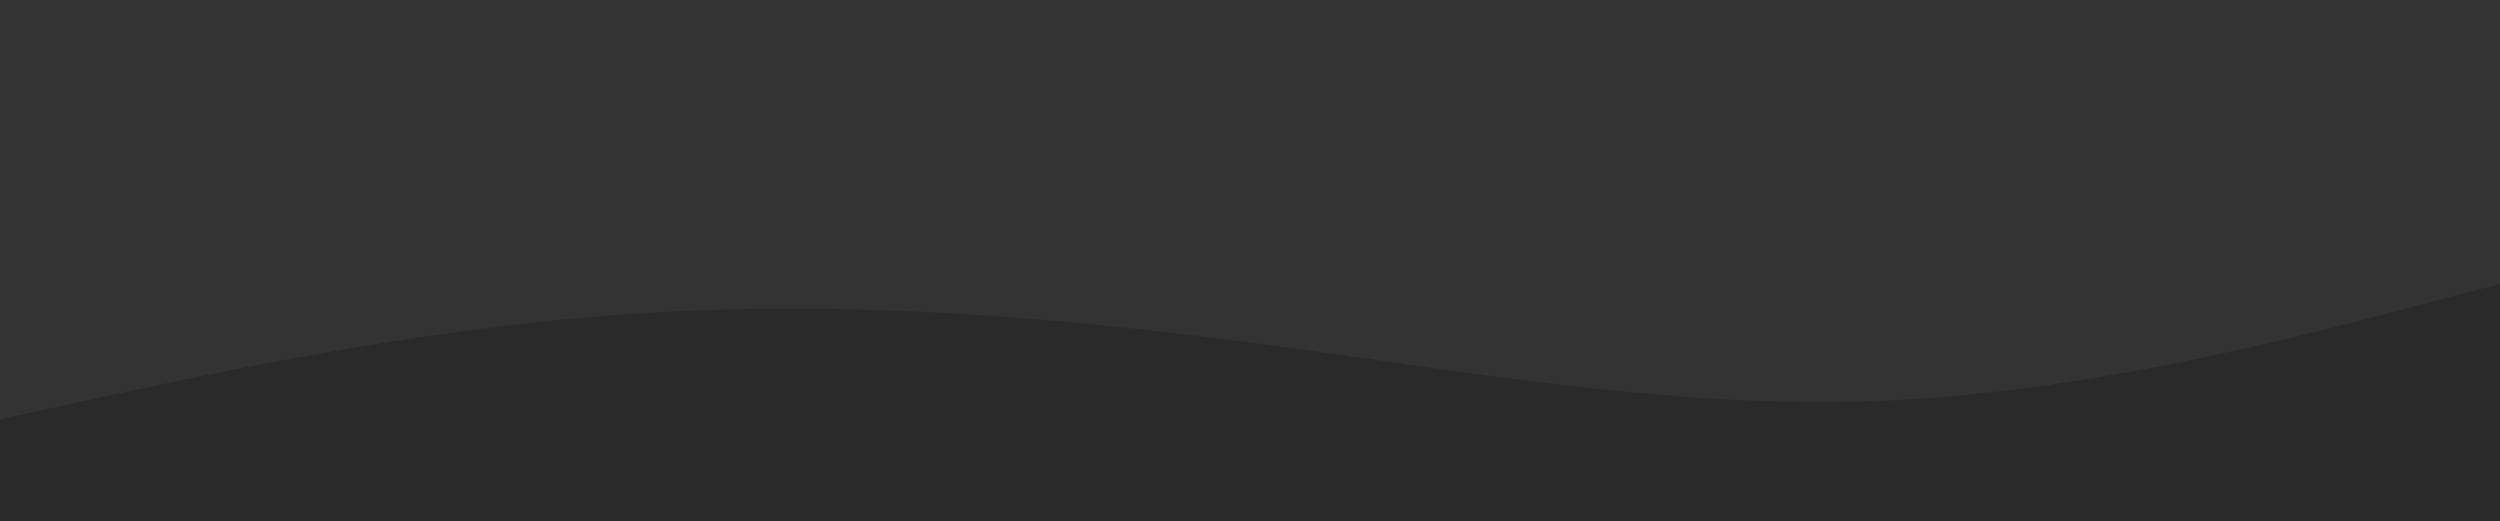
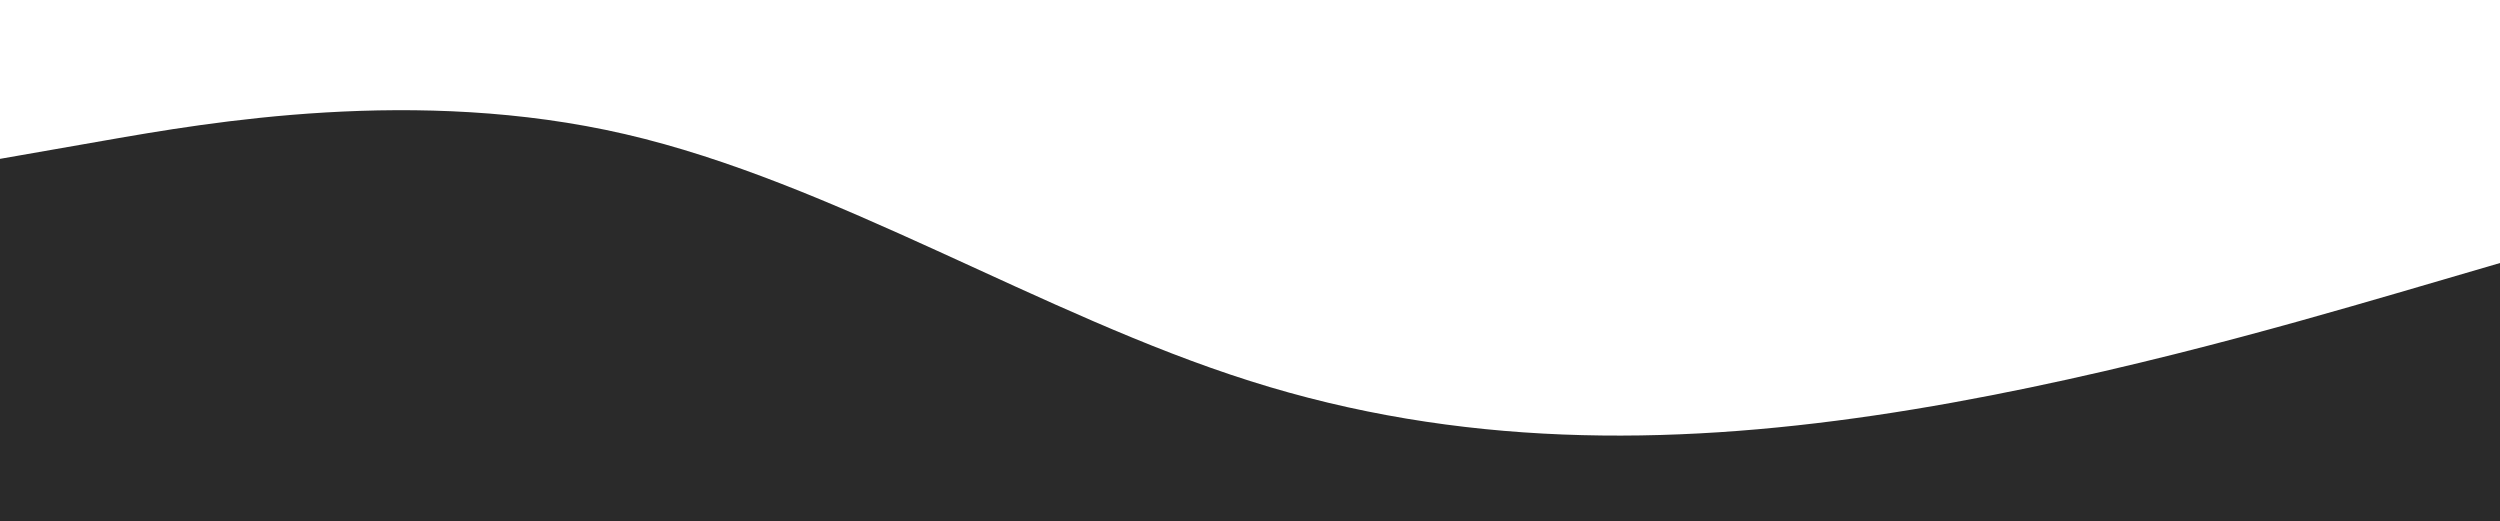
<svg xmlns="http://www.w3.org/2000/svg" id="visual" viewBox="0 0 960 200" width="960" height="200" version="1.1">
-   <rect x="0" y="0" width="960" height="200" fill="#333" />
-   <path d="M0 161L40 152.3C80 143.7 160 126.3 240 120.7C320 115 400 121 480 131.5C560 142 640 157 720 154C800 151 880 130 920 119.5L960 109L960 201L920 201C880 201 800 201 720 201C640 201 560 201 480 201C400 201 320 201 240 201C160 201 80 201 40 201L0 201Z" fill="#2a2a2a" stroke-linecap="round" stroke-linejoin="miter" />
+   <path d="M0 61L40 54C80 47 160 33 240 51.5C320 70 400 121 480 146.3C560 171.7 640 171.3 720 159.5C800 147.7 880 124.3 920 112.7L960 101L960 201L920 201C880 201 800 201 720 201C640 201 560 201 480 201C400 201 320 201 240 201C160 201 80 201 40 201L0 201Z" fill="#2a2a2a" stroke-linecap="round" stroke-linejoin="miter" />
</svg>
